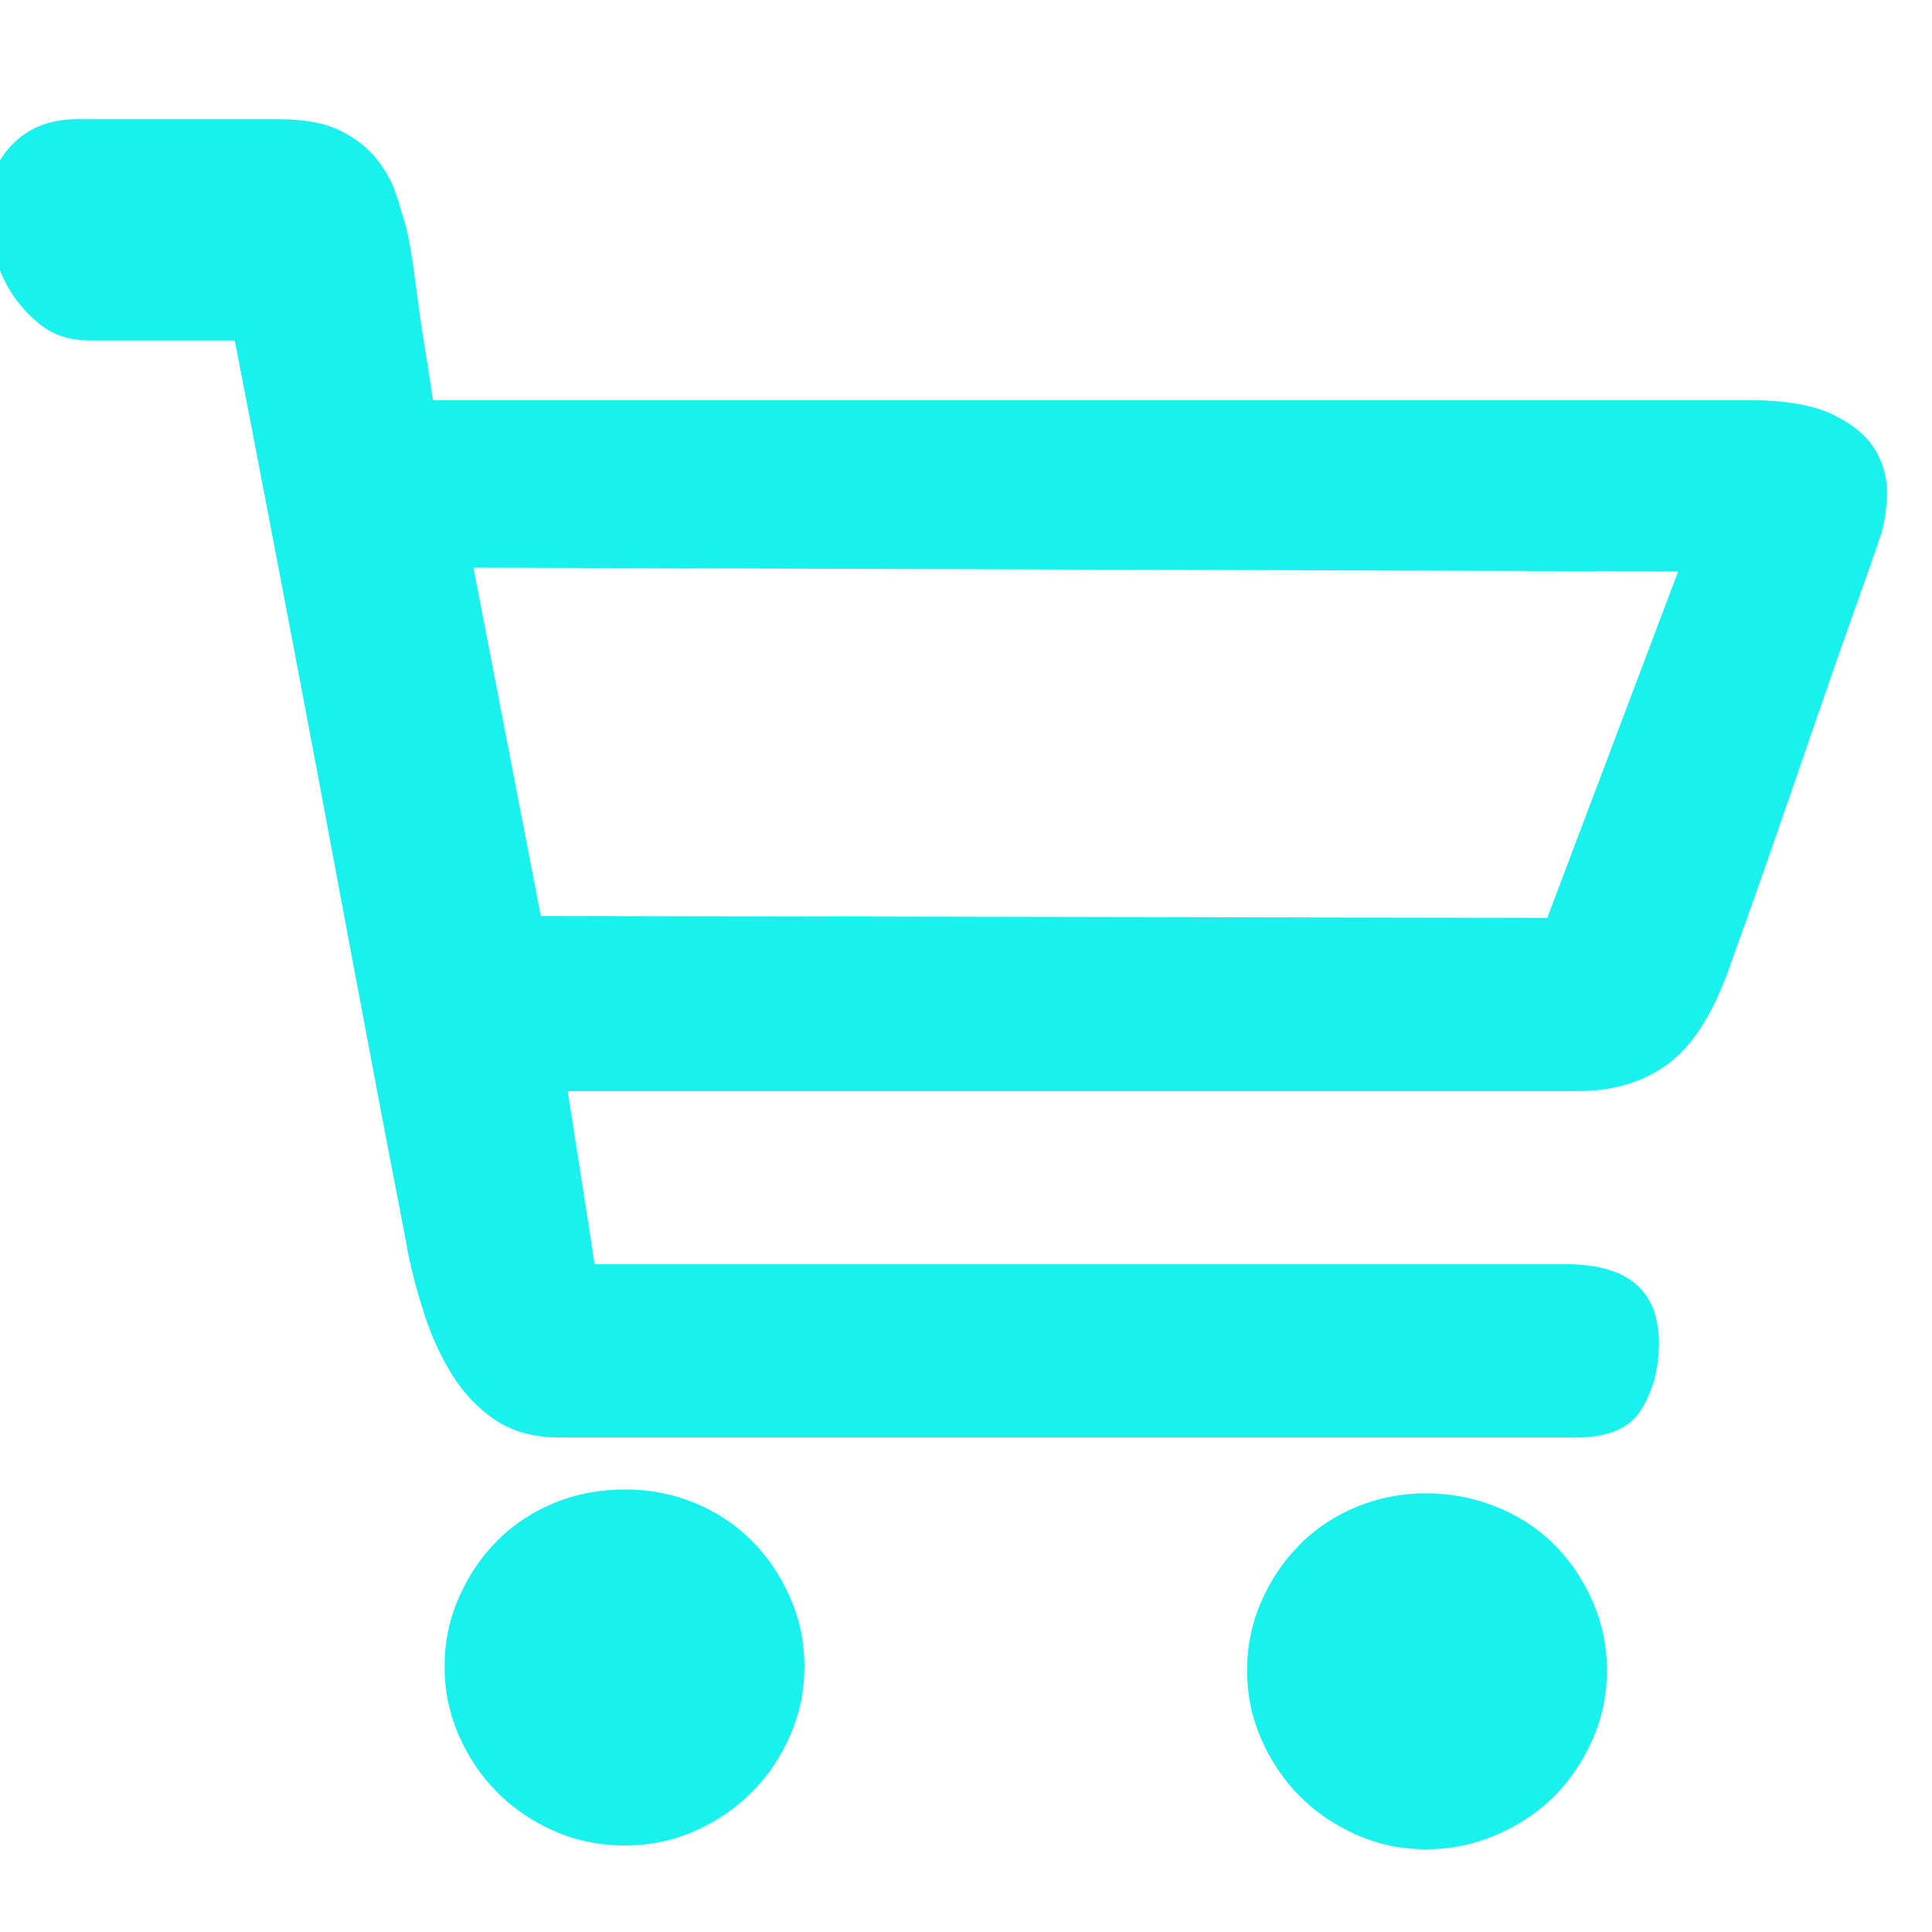
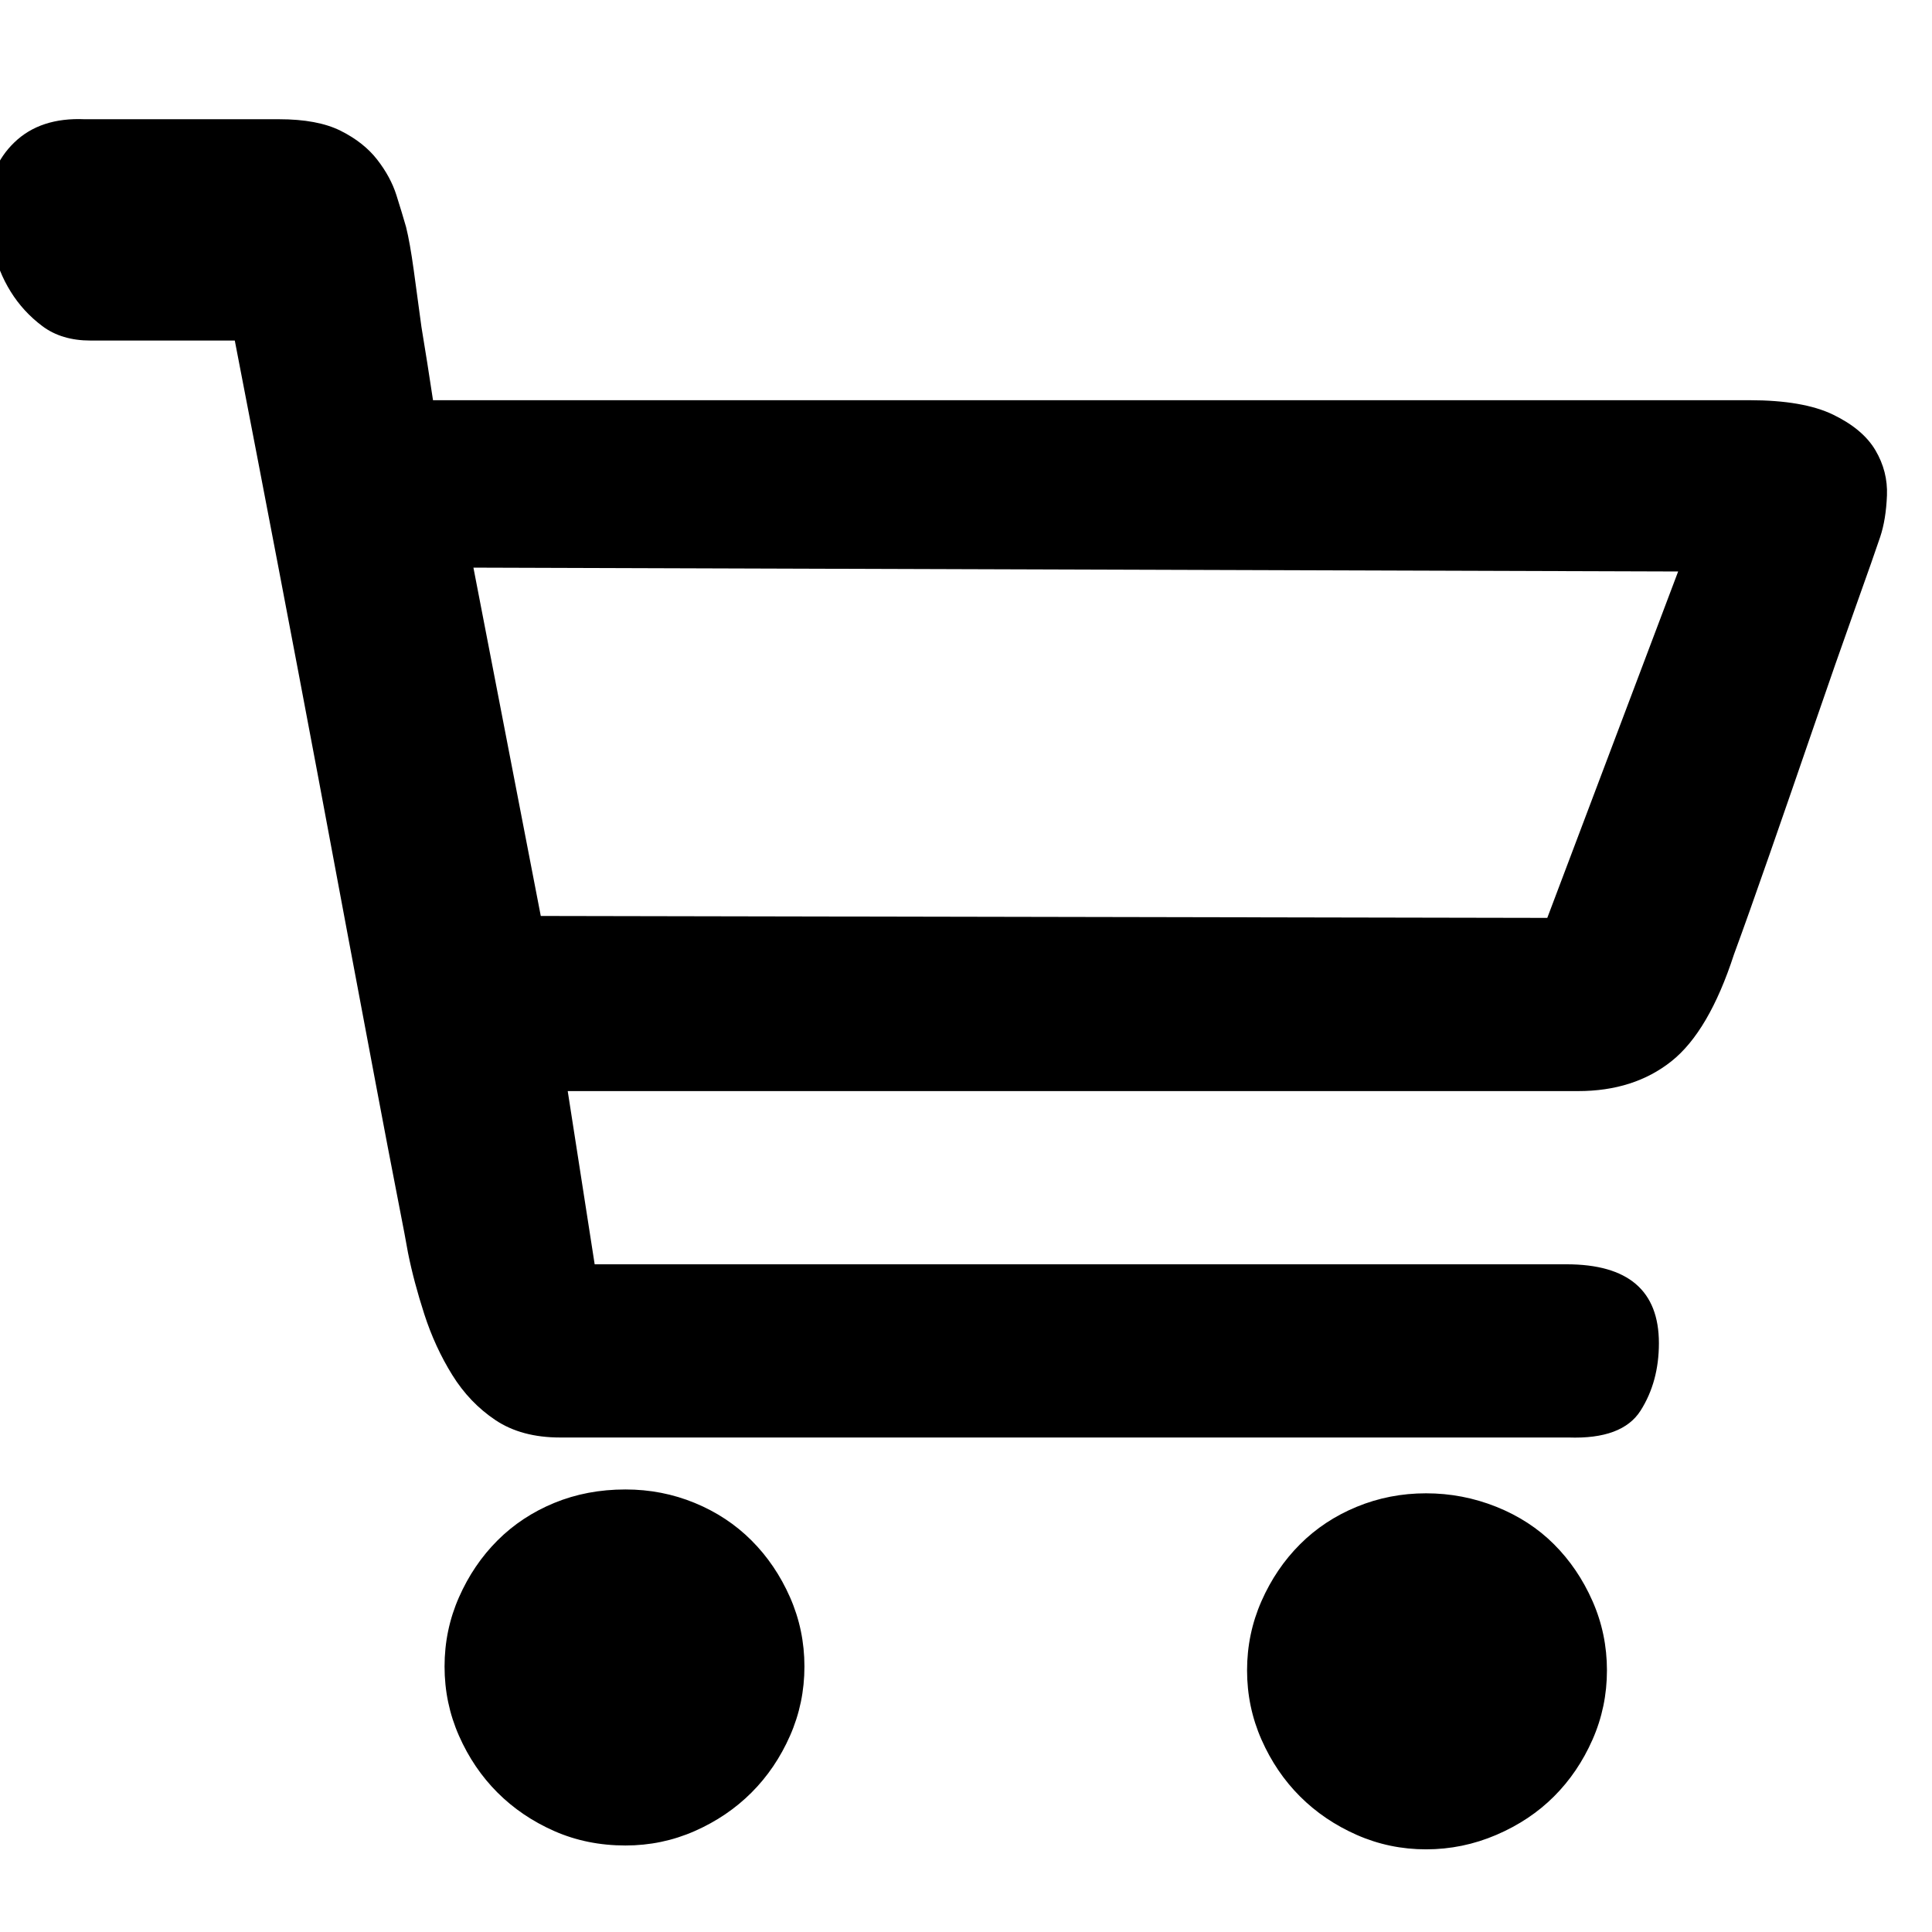
- <svg xmlns="http://www.w3.org/2000/svg" t="1591347128455" class="icon" viewBox="0 0 1028 1024" version="1.1" p-id="3268" width="200" height="200">
-   <path d="M332.8 790.528q19.456 0 36.864 7.168t30.208 19.968 20.48 30.208 7.68 36.864-7.68 36.864-20.48 30.208-30.208 20.48-36.864 7.68q-20.48 0-37.888-7.68t-30.208-20.48-20.48-30.208-7.68-36.864 7.68-36.864 20.48-30.208 30.208-19.968 37.888-7.168zM758.784 792.576q19.456 0 37.376 7.168t30.72 19.968 20.48 30.208 7.68 36.864-7.68 36.864-20.48 30.208-30.72 20.48-37.376 7.68-36.864-7.68-30.208-20.48-20.48-30.208-7.68-36.864 7.68-36.864 20.48-30.208 30.208-19.968 36.864-7.168zM930.816 210.944q28.672 0 44.544 7.68t22.528 18.944 6.144 24.064-3.584 22.016-13.312 37.888-22.016 62.976-23.552 68.096-18.944 53.248q-13.312 40.96-33.28 56.832t-49.664 15.872l-35.84 0-65.536 0-86.016 0-96.256 0-253.952 0 14.336 92.16 517.12 0q49.152 0 49.152 41.984 0 20.48-9.728 35.84t-38.4 14.336l-49.152 0-94.208 0-118.784 0-119.808 0-99.328 0-55.296 0q-20.48 0-34.304-9.216t-23.04-24.064-14.848-32.256-8.704-32.768q-1.024-6.144-5.632-29.696t-11.264-58.88-14.848-78.848-16.384-87.552q-19.456-103.424-44.032-230.4l-76.8 0q-15.36 0-25.6-7.68t-16.896-18.432-9.216-23.04-2.56-22.528q0-20.48 13.824-33.792t37.376-12.288l103.424 0q20.48 0 32.768 6.144t19.456 15.36 10.24 18.944 5.12 16.896q2.048 8.192 4.096 23.04t4.096 30.208q3.072 18.432 6.144 38.912l700.416 0zM892.928 302.08l-641.024-2.048 35.84 185.344 535.552 1.024z" p-id="3269" fill="#19f1ee" />
+ <svg xmlns="http://www.w3.org/2000/svg" t="1591438438329" class="icon" viewBox="0 0 1028 1024" version="1.1" p-id="3486" width="200" height="200">
+   <path d="M332.8 790.528q19.456 0 36.864 7.168t30.208 19.968 20.48 30.208 7.68 36.864-7.68 36.864-20.48 30.208-30.208 20.48-36.864 7.68q-20.48 0-37.888-7.68t-30.208-20.48-20.48-30.208-7.68-36.864 7.68-36.864 20.48-30.208 30.208-19.968 37.888-7.168zM758.784 792.576q19.456 0 37.376 7.168t30.72 19.968 20.48 30.208 7.68 36.864-7.68 36.864-20.48 30.208-30.72 20.48-37.376 7.68-36.864-7.68-30.208-20.48-20.48-30.208-7.68-36.864 7.68-36.864 20.48-30.208 30.208-19.968 36.864-7.168zM930.816 210.944q28.672 0 44.544 7.68t22.528 18.944 6.144 24.064-3.584 22.016-13.312 37.888-22.016 62.976-23.552 68.096-18.944 53.248q-13.312 40.96-33.28 56.832t-49.664 15.872l-35.84 0-65.536 0-86.016 0-96.256 0-253.952 0 14.336 92.16 517.12 0q49.152 0 49.152 41.984 0 20.48-9.728 35.84t-38.4 14.336l-49.152 0-94.208 0-118.784 0-119.808 0-99.328 0-55.296 0q-20.48 0-34.304-9.216t-23.04-24.064-14.848-32.256-8.704-32.768q-1.024-6.144-5.632-29.696t-11.264-58.88-14.848-78.848-16.384-87.552q-19.456-103.424-44.032-230.4l-76.8 0q-15.36 0-25.6-7.68t-16.896-18.432-9.216-23.04-2.56-22.528q0-20.48 13.824-33.792t37.376-12.288l103.424 0q20.48 0 32.768 6.144t19.456 15.36 10.24 18.944 5.12 16.896q2.048 8.192 4.096 23.04t4.096 30.208q3.072 18.432 6.144 38.912l700.416 0zM892.928 302.08l-641.024-2.048 35.84 185.344 535.552 1.024z" p-id="3487" />
</svg>
